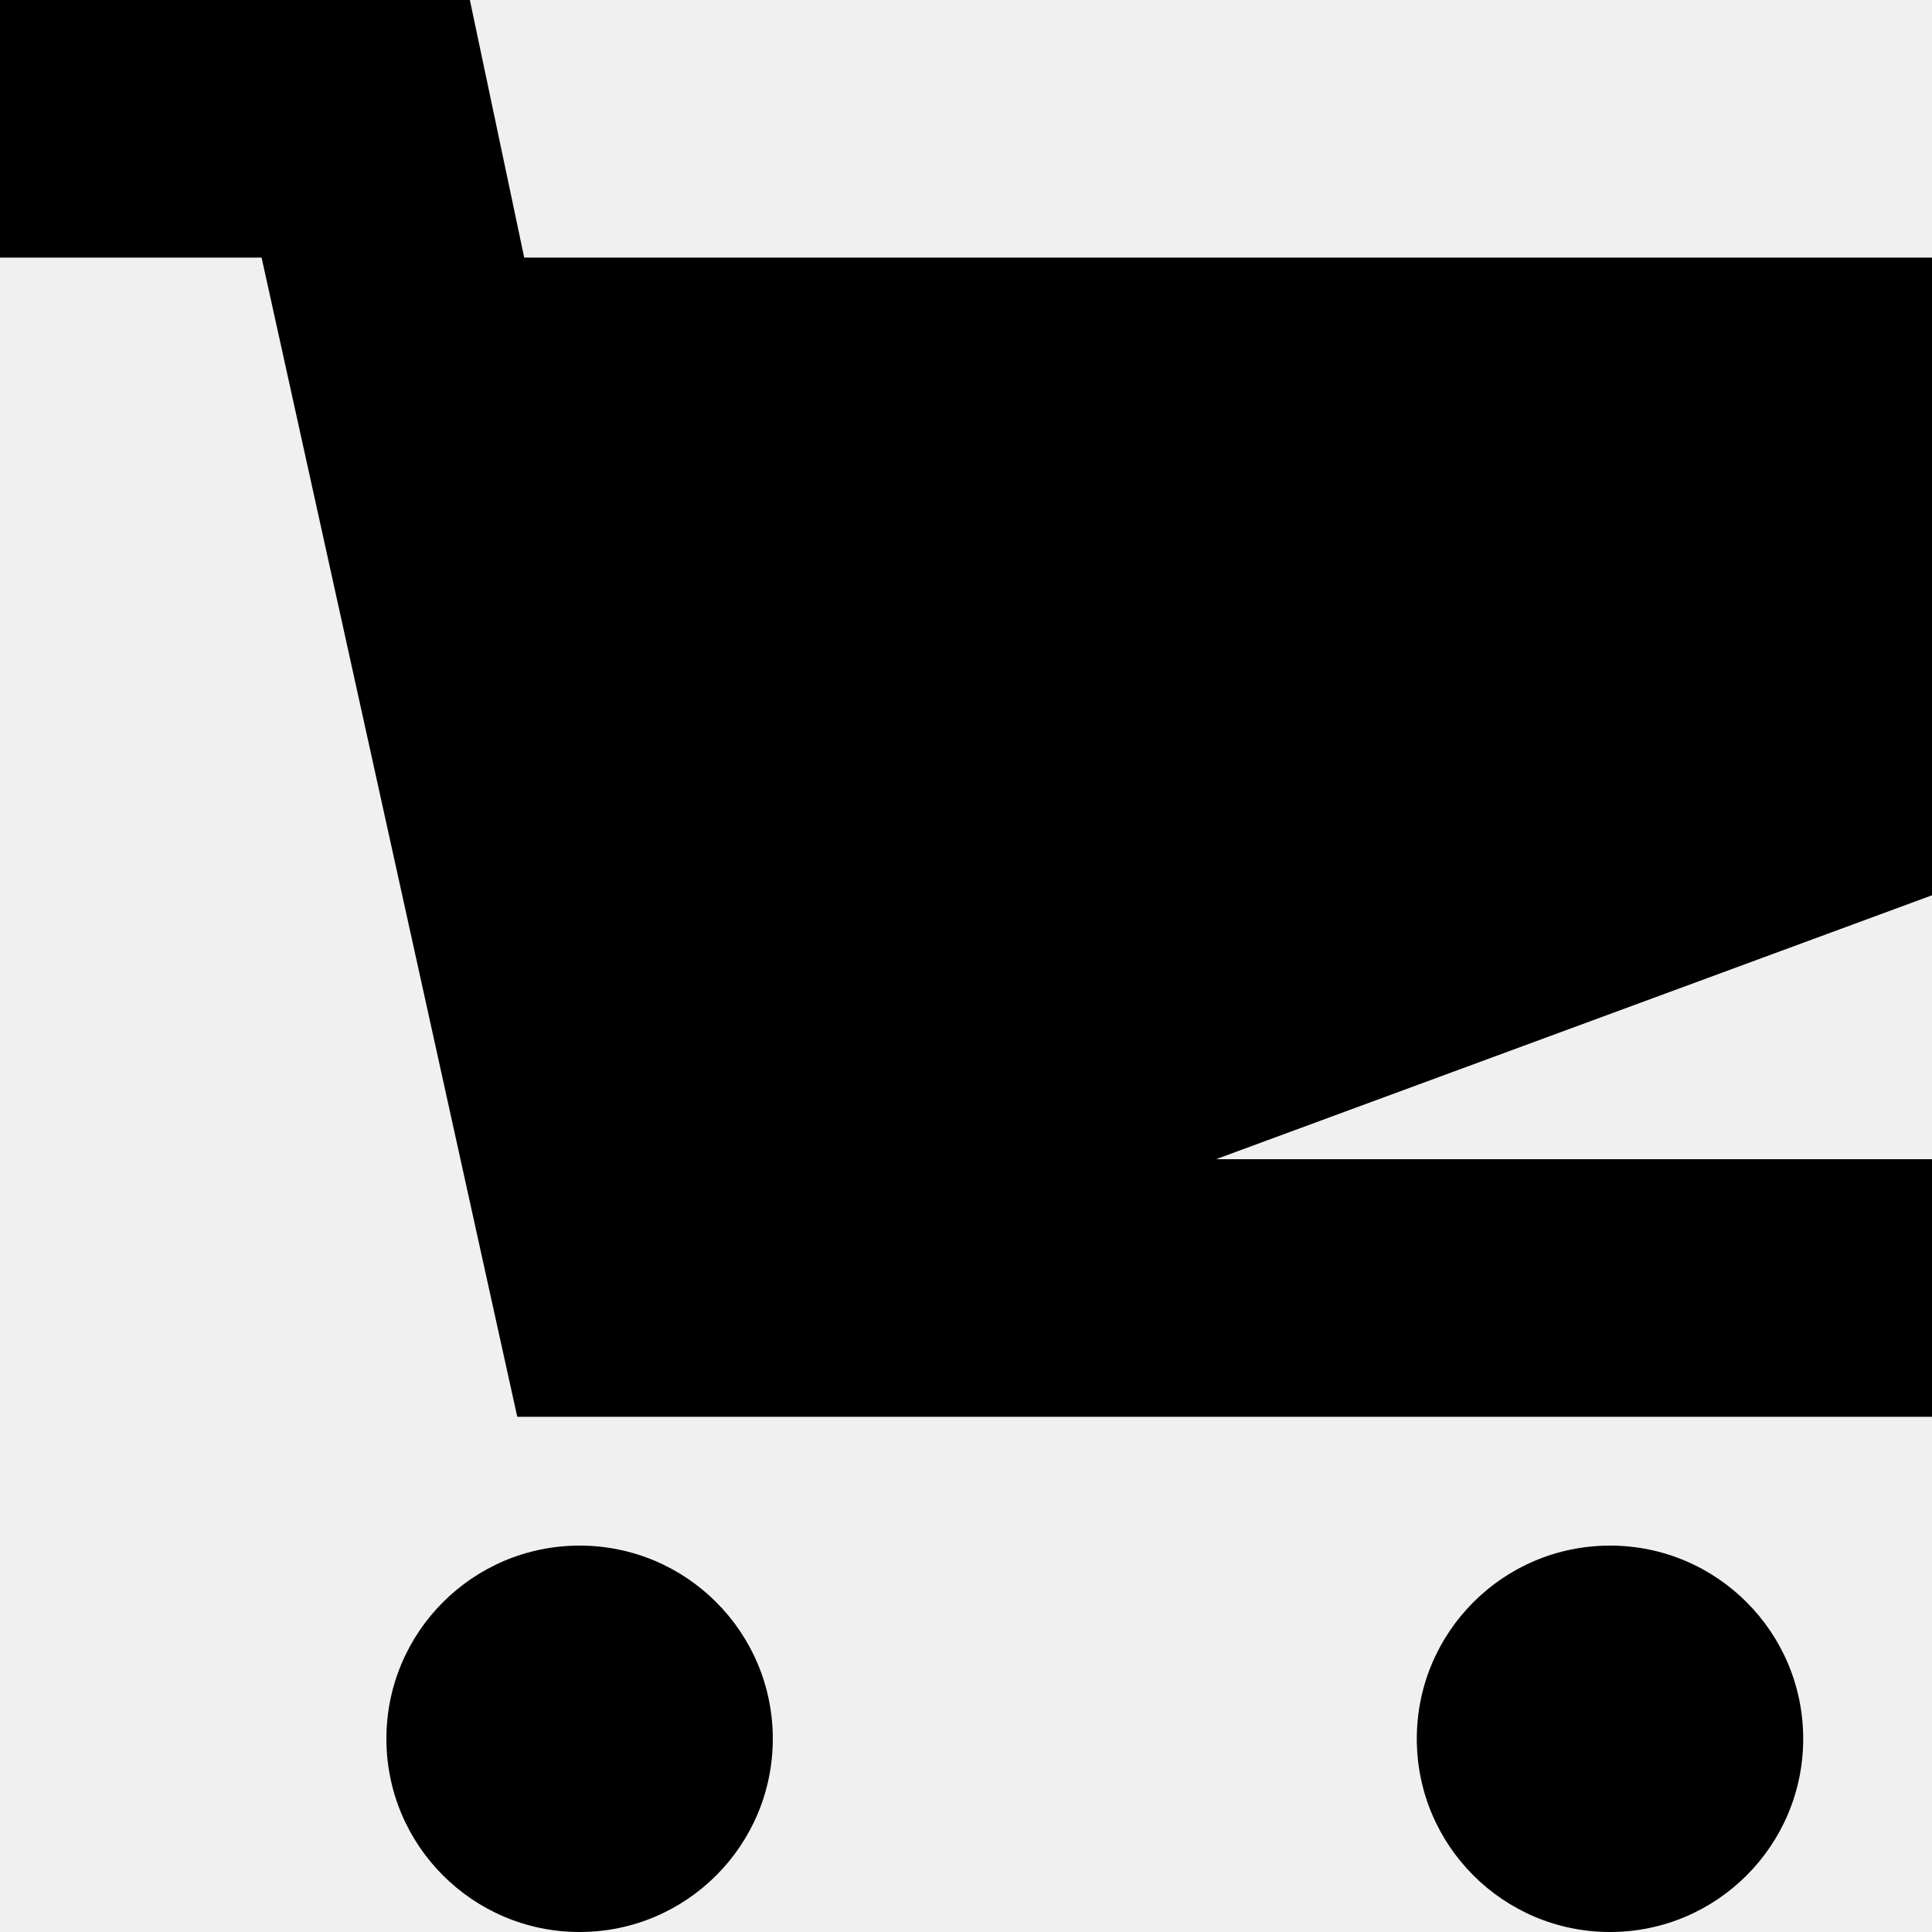
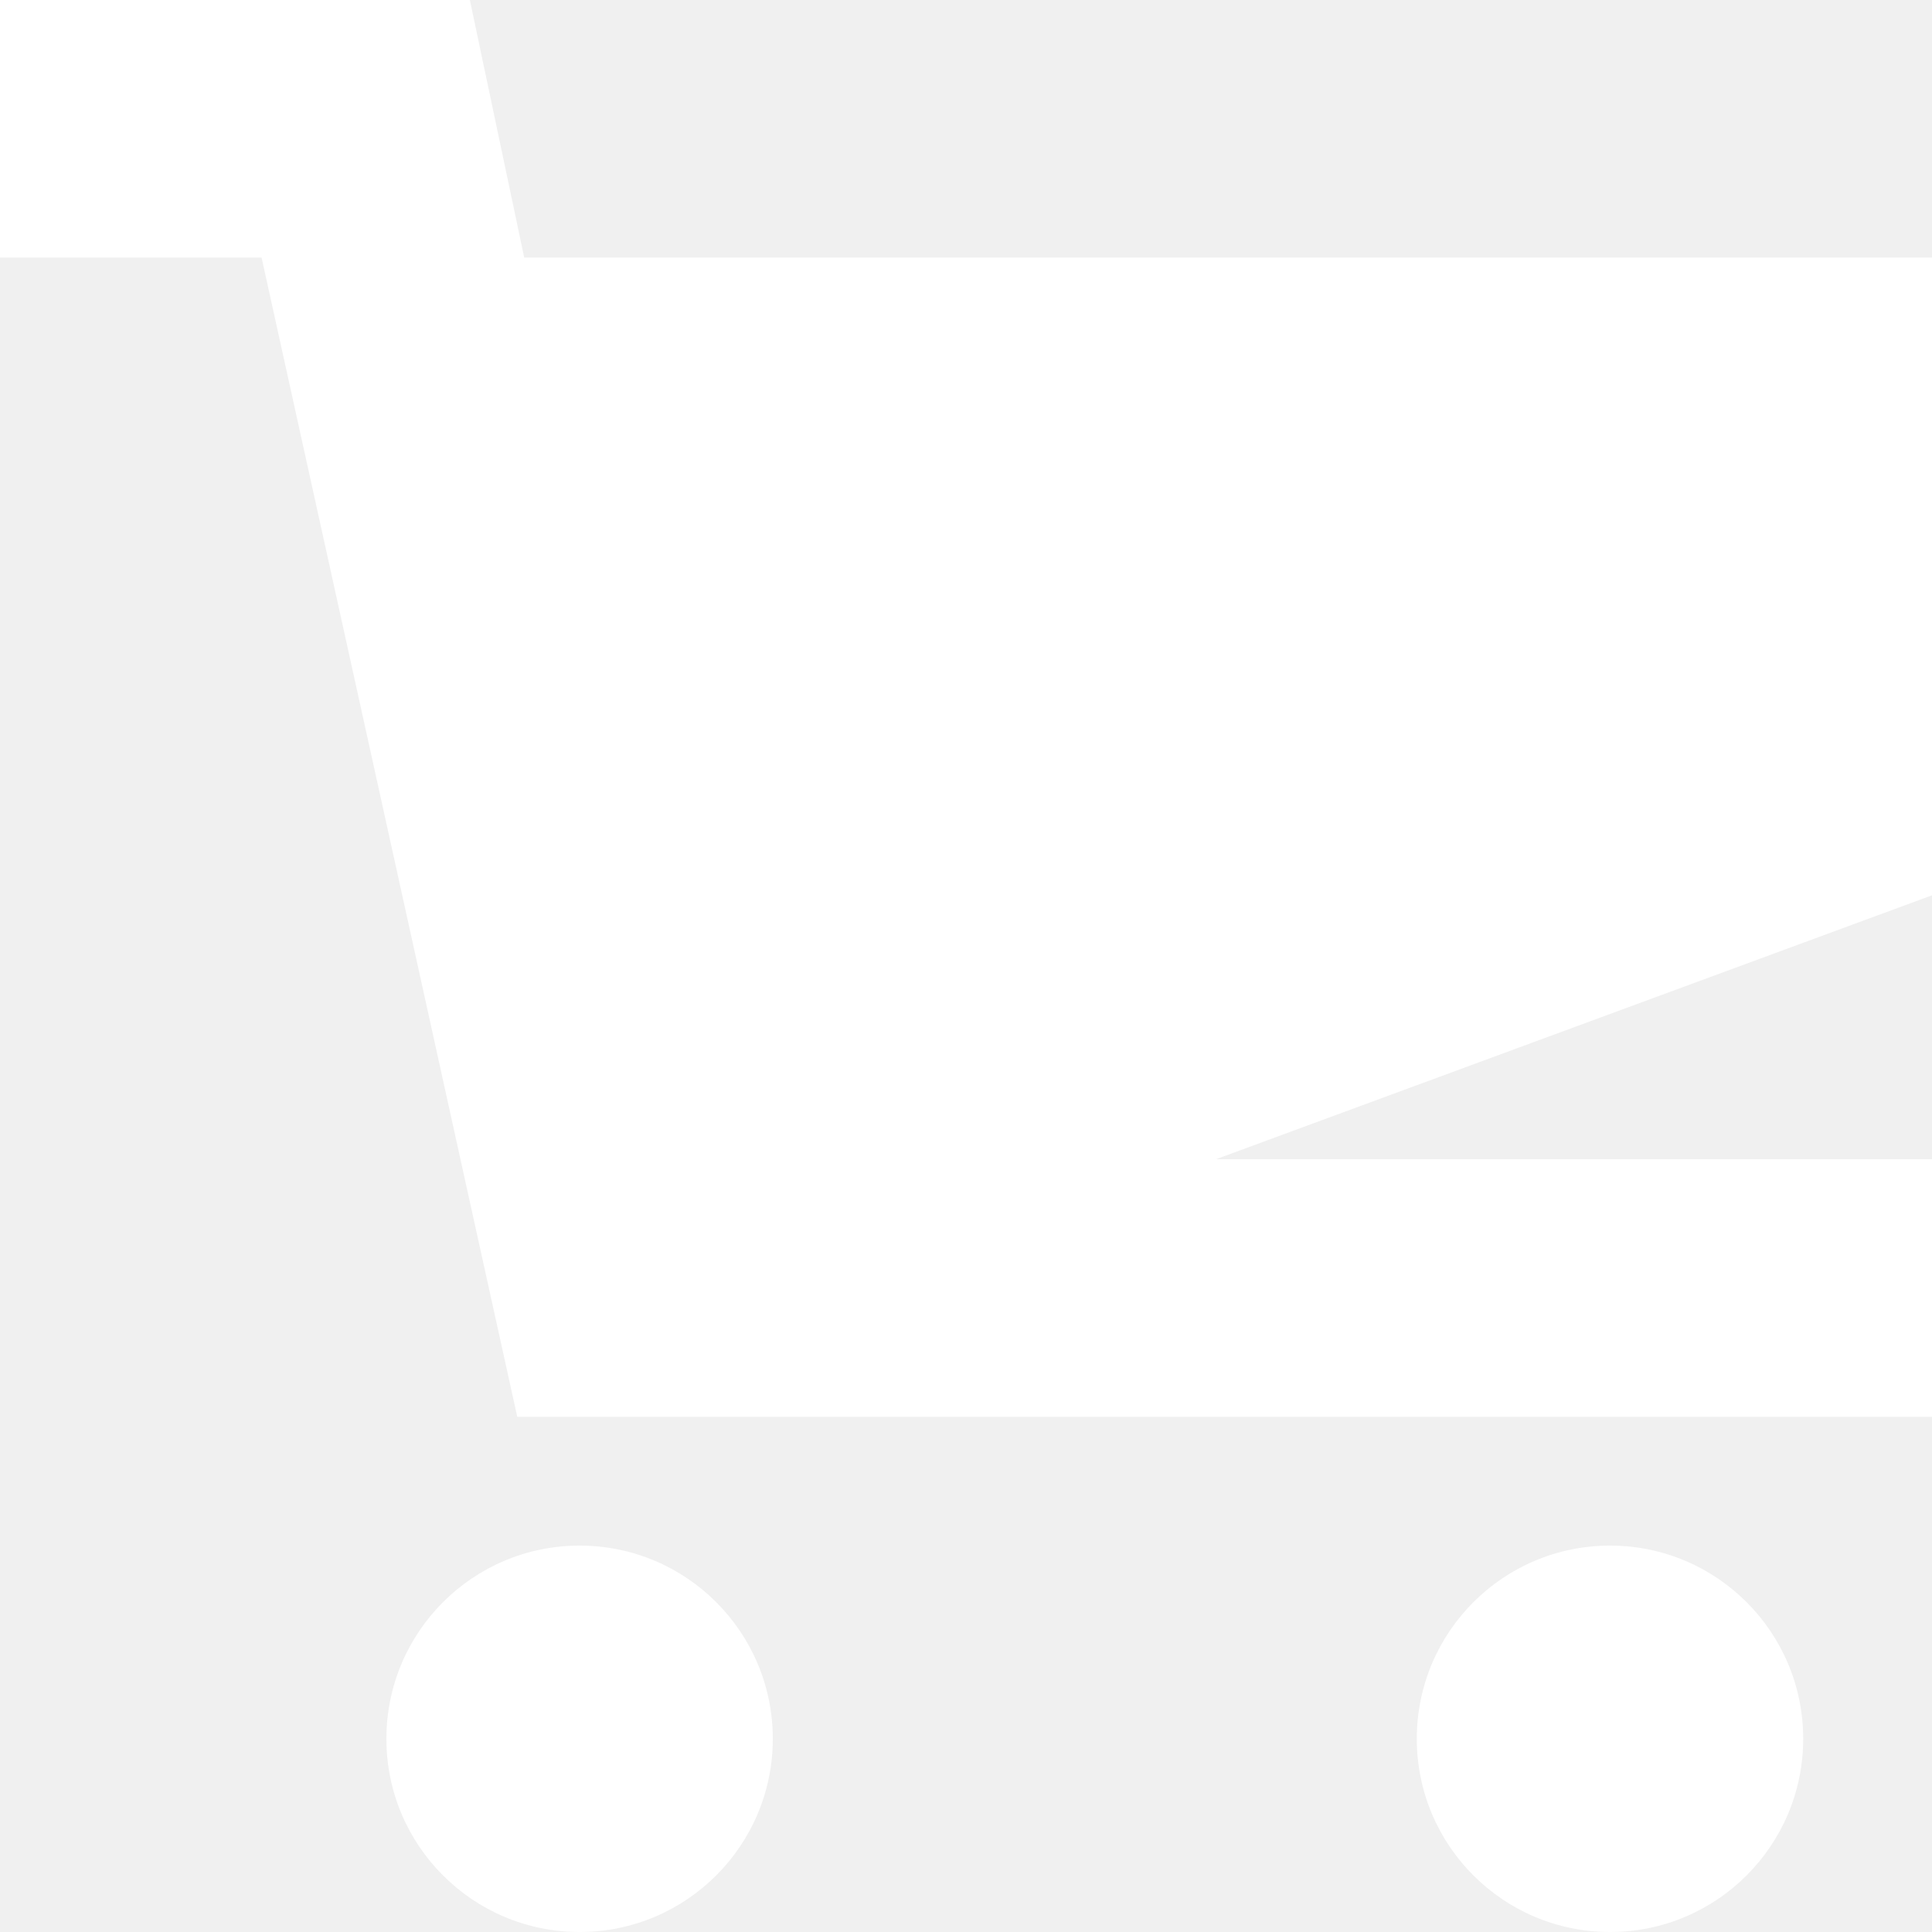
- <svg xmlns="http://www.w3.org/2000/svg" version="1.1" id="Layer_1" x="0px" y="0px" width="15px" height="15px" viewBox="0 0 15 15" enable-background="new 0 0 15 15" xml:space="preserve">
+ <svg xmlns="http://www.w3.org/2000/svg" version="1.1" id="Layer_1" x="0px" y="0px" width="15px" height="15px" viewBox="0 0 15 15" enable-background="new 0 0 15 15" xml:space="preserve" fill="#ffffff">
  <g>
    <circle cx="4.5" cy="13.5" r="1.5" />
    <circle cx="12.5" cy="13.5" r="1.5" />
    <polygon points="15,2 4.07,2 3.648,0 0,0 0,2 2.031,2 4.016,11 15,11 15,9 9.441,9 15,6.951  " />
  </g>
</svg>
